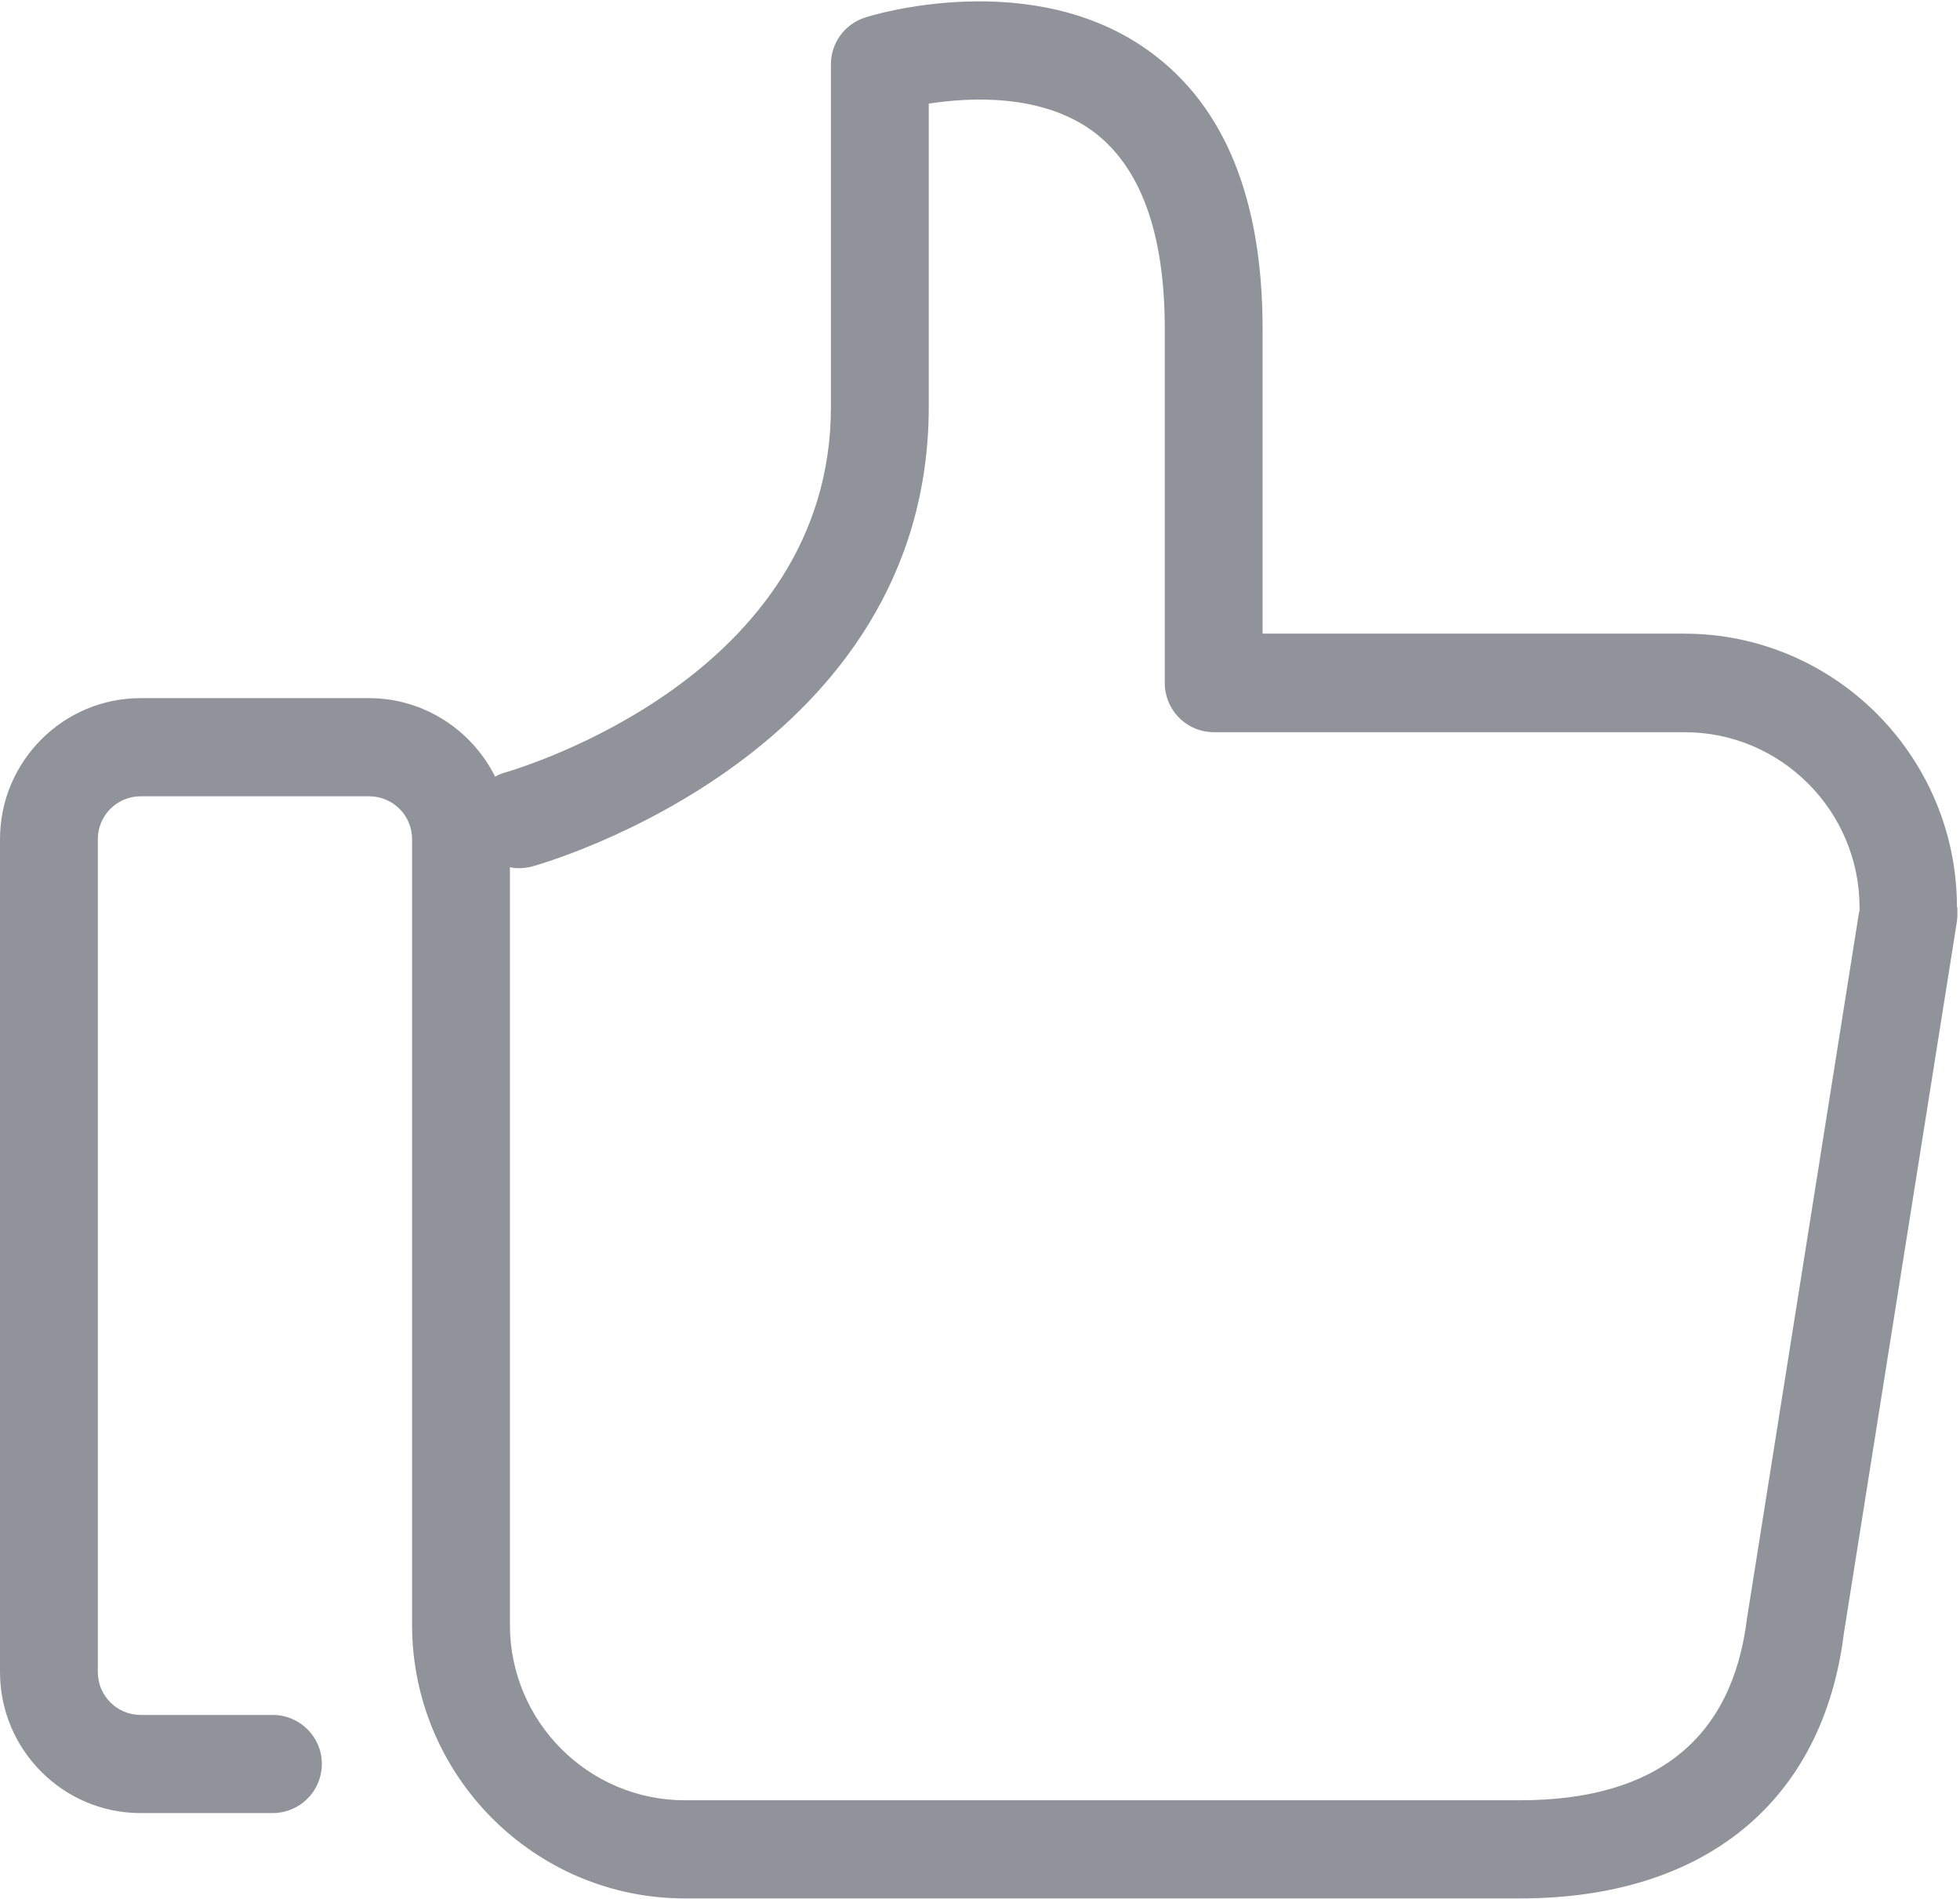
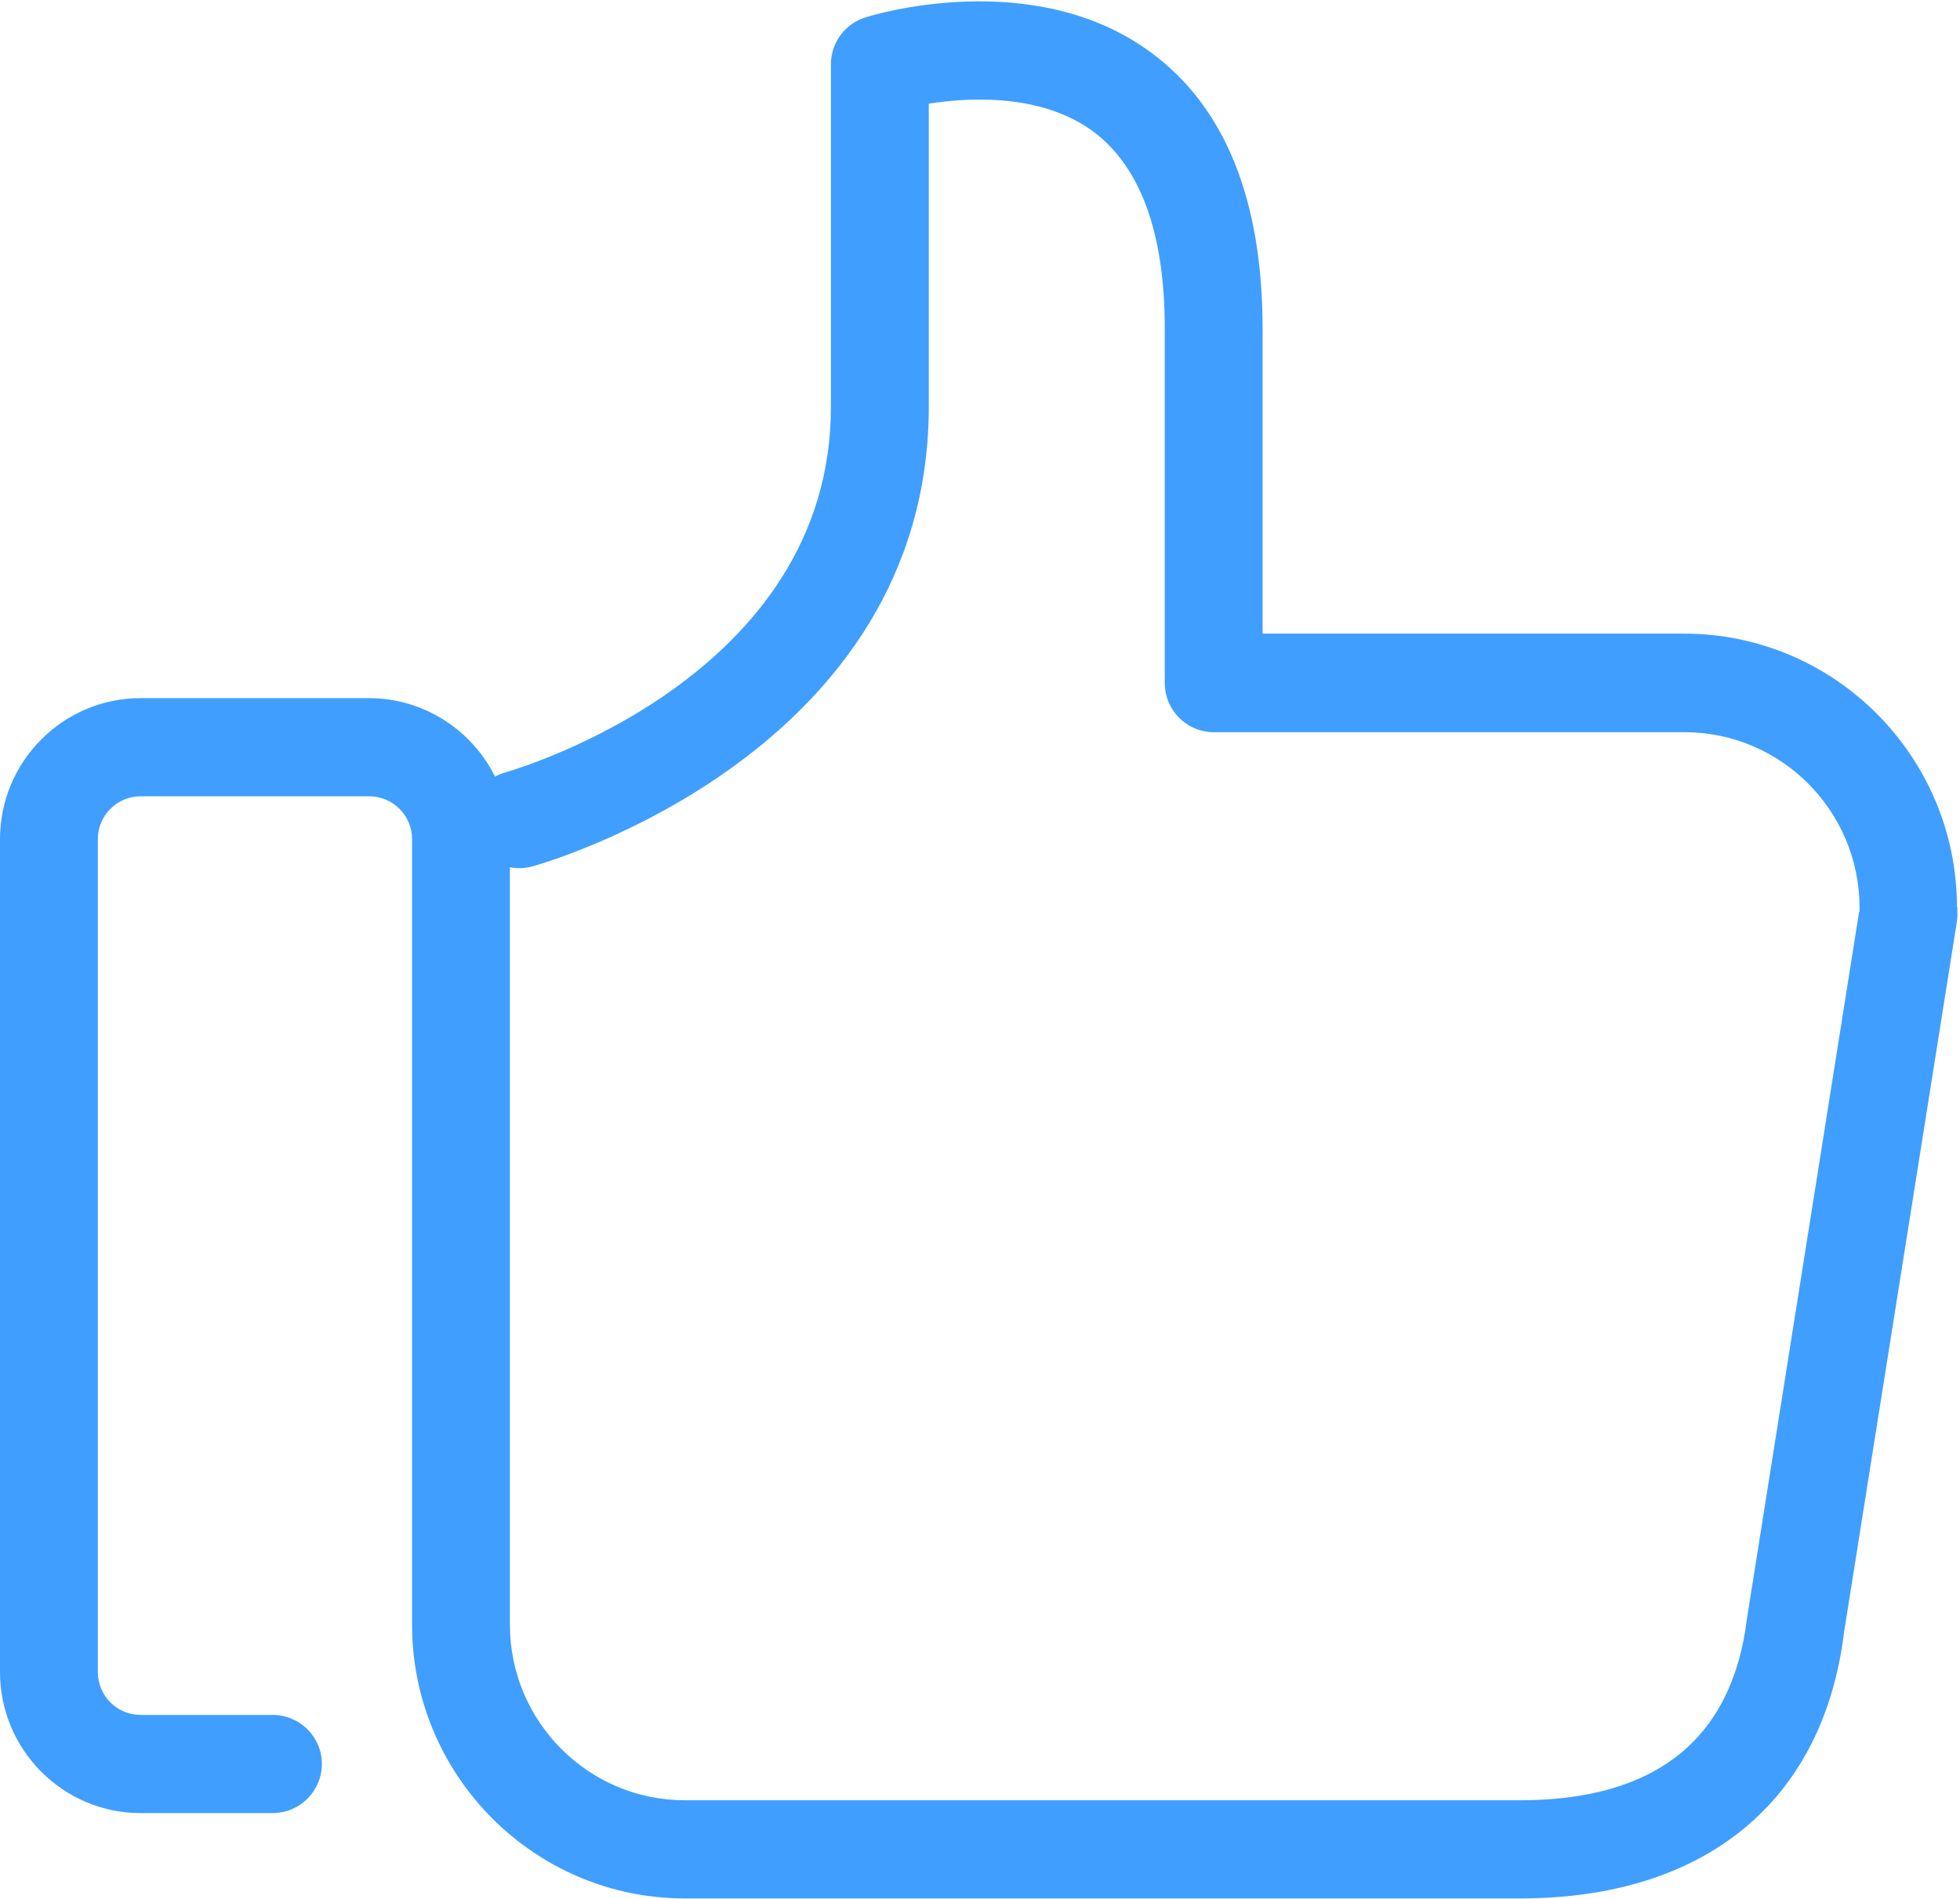
- <svg xmlns="http://www.w3.org/2000/svg" t="1643639941246" class="icon" viewBox="0 0 1057 1024" version="1.1" p-id="2099" width="206.445" height="200">
+ <svg xmlns="http://www.w3.org/2000/svg" t="1644307971773" class="icon" viewBox="0 0 1057 1024" version="1.1" p-id="39211" width="206.445" height="200">
  <defs>
    <style type="text/css" />
  </defs>
-   <path d="M1055.361 489.239c0-81.229-65.894-147.548-147.073-147.548H680.893V177.285c0-69.565-20.239-119.683-60.291-149.063C557.289-18.44 470.291 8.134 466.628 9.424a26.441 26.441 0 0 0-18.524 25.284v184.703c0 145.391-168.169 194.868-175.279 197.024-2.156 0.649-4.096 1.299-5.819 2.373-12.488-25.059-38.329-42.342-68.042-42.342H75.801C34.025 376.466 0 410.599 0 452.516v449.128c0 41.909 34.025 76.042 75.801 76.042h71.272a26.507 26.507 0 0 0 26.491-26.566c0-14.694-12.063-26.358-26.491-26.358H75.801a23.102 23.102 0 0 1-23.044-23.119V452.516a23.102 23.102 0 0 1 23.044-23.119h123.38a23.102 23.102 0 0 1 23.044 23.119v423.636c0 81.229 65.894 147.556 147.073 147.556H819.783c99.919 0 163.44-52.499 174.638-143.235l60.724-382.377a26.557 26.557 0 0 0 0.433-4.104v-4.754h-0.216z m-52.757 2.373l-60.508 381.303c-7.967 64.812-49.094 97.863-122.314 97.863H369.306c-51.891 0-94.316-42.342-94.316-94.624v-408.518c3.88 0.866 7.967 0.649 12.063-0.433 8.825-2.373 213.825-61.998 213.825-248.008V55.879c22.395-3.463 60.724-5.411 88.505 14.902 25.625 19.015 38.762 54.655 38.762 106.504v190.98a26.507 26.507 0 0 0 26.482 26.566h253.885c51.891 0 94.316 42.342 94.316 94.624v2.165h-0.216z" fill="#909399" p-id="2100" />
+   <path d="M1055.361 489.239c0-81.229-65.894-147.548-147.073-147.548H680.893V177.285c0-69.565-20.239-119.683-60.291-149.063C557.289-18.44 470.291 8.134 466.628 9.424a26.441 26.441 0 0 0-18.524 25.284v184.703c0 145.391-168.169 194.868-175.279 197.024-2.156 0.649-4.096 1.299-5.819 2.373-12.488-25.059-38.329-42.342-68.042-42.342H75.801C34.025 376.466 0 410.599 0 452.516v449.128c0 41.909 34.025 76.042 75.801 76.042h71.272a26.507 26.507 0 0 0 26.491-26.566c0-14.694-12.063-26.358-26.491-26.358H75.801a23.102 23.102 0 0 1-23.044-23.119V452.516a23.102 23.102 0 0 1 23.044-23.119h123.38a23.102 23.102 0 0 1 23.044 23.119v423.636c0 81.229 65.894 147.556 147.073 147.556H819.783c99.919 0 163.44-52.499 174.638-143.235l60.724-382.377a26.557 26.557 0 0 0 0.433-4.104v-4.754h-0.216z m-52.757 2.373l-60.508 381.303c-7.967 64.812-49.094 97.863-122.314 97.863H369.306c-51.891 0-94.316-42.342-94.316-94.624v-408.518c3.88 0.866 7.967 0.649 12.063-0.433 8.825-2.373 213.825-61.998 213.825-248.008V55.879c22.395-3.463 60.724-5.411 88.505 14.902 25.625 19.015 38.762 54.655 38.762 106.504v190.98a26.507 26.507 0 0 0 26.482 26.566h253.885c51.891 0 94.316 42.342 94.316 94.624v2.165h-0.216z" fill="#409EFF" p-id="39212" />
</svg>
